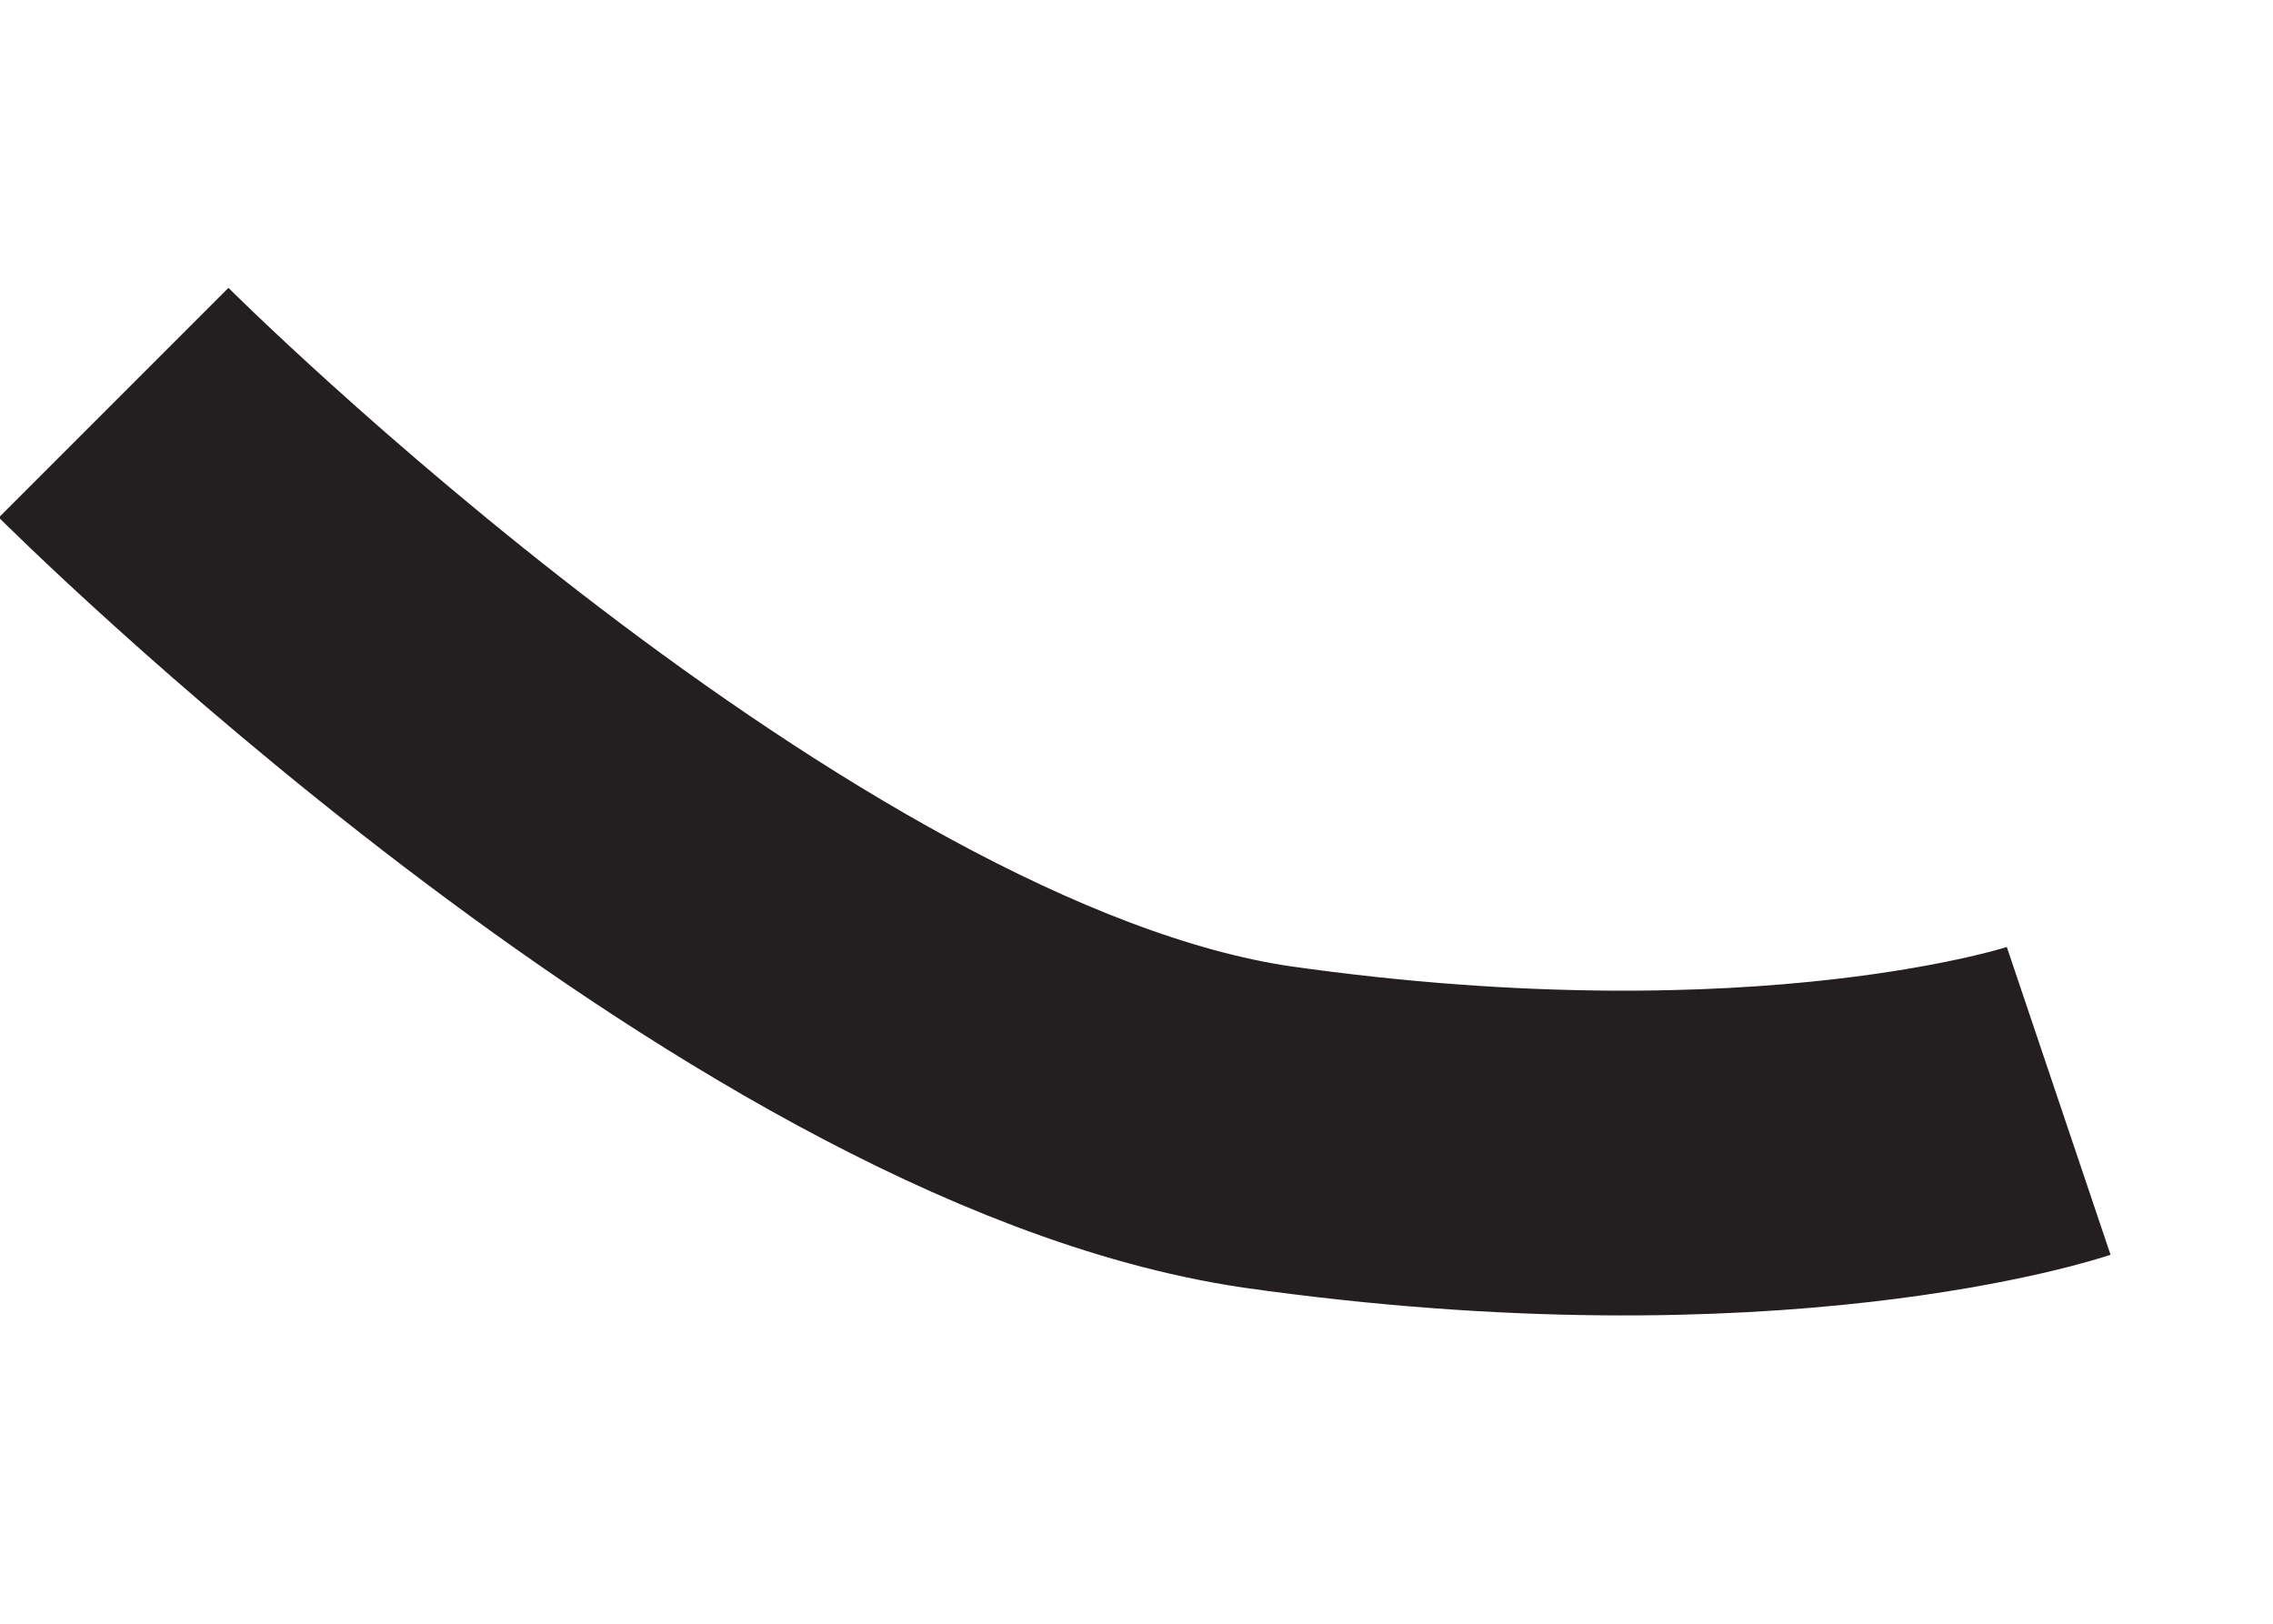
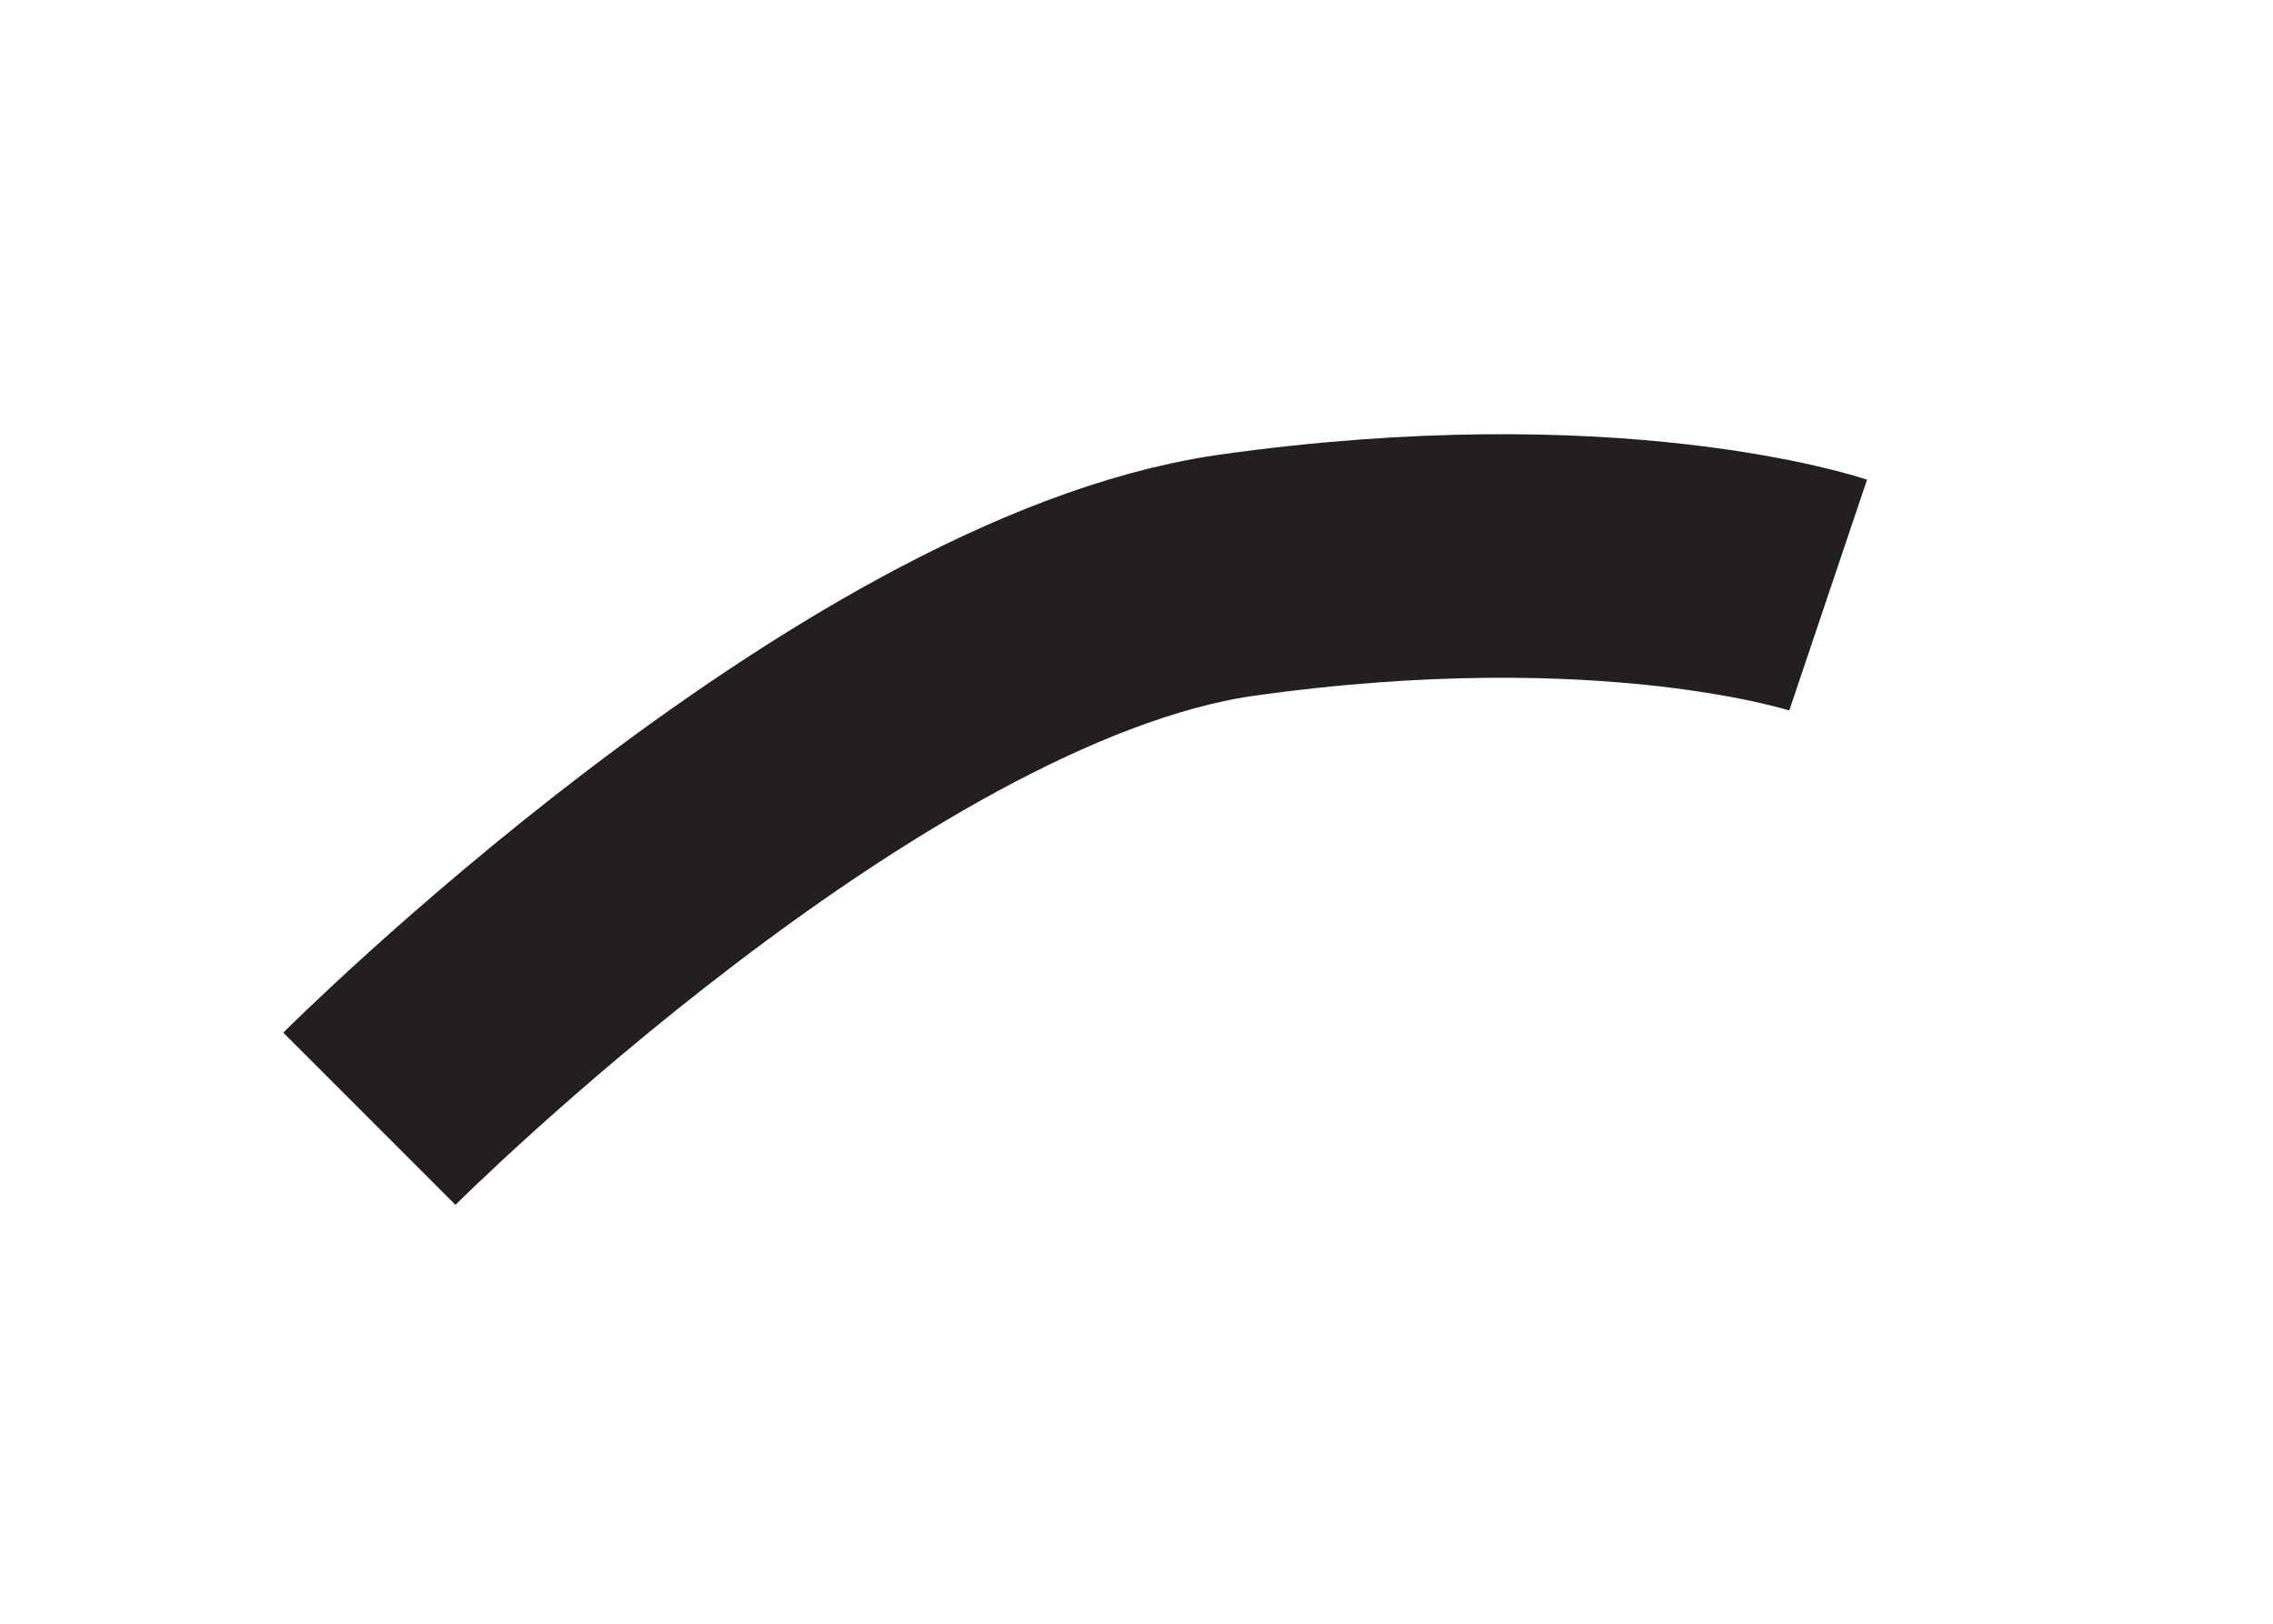
<svg xmlns="http://www.w3.org/2000/svg" width="7" height="5" viewBox="0 0 7 5" fill="none">
-   <path d="M0.35 1.24C0.35 1.24 2.35 3.24 3.9 3.47C5.45 3.69 6.34 3.39 6.34 3.39" stroke="#231F20" stroke-miterlimit="10" />
+   <path d="M0.35 1.24C0.35 1.24 2.35 3.24 3.9 3.47C5.45 3.69 6.34 3.39 6.34 3.39" stroke="#231F20" stroke-miterlimit="10" transform="translate(3.5, 2.5) scale(0.75, 0.75) translate(-3.5, -2.5) translate(0, 2.5) scale(1, -1) translate(0, -2.5)" />
</svg>
